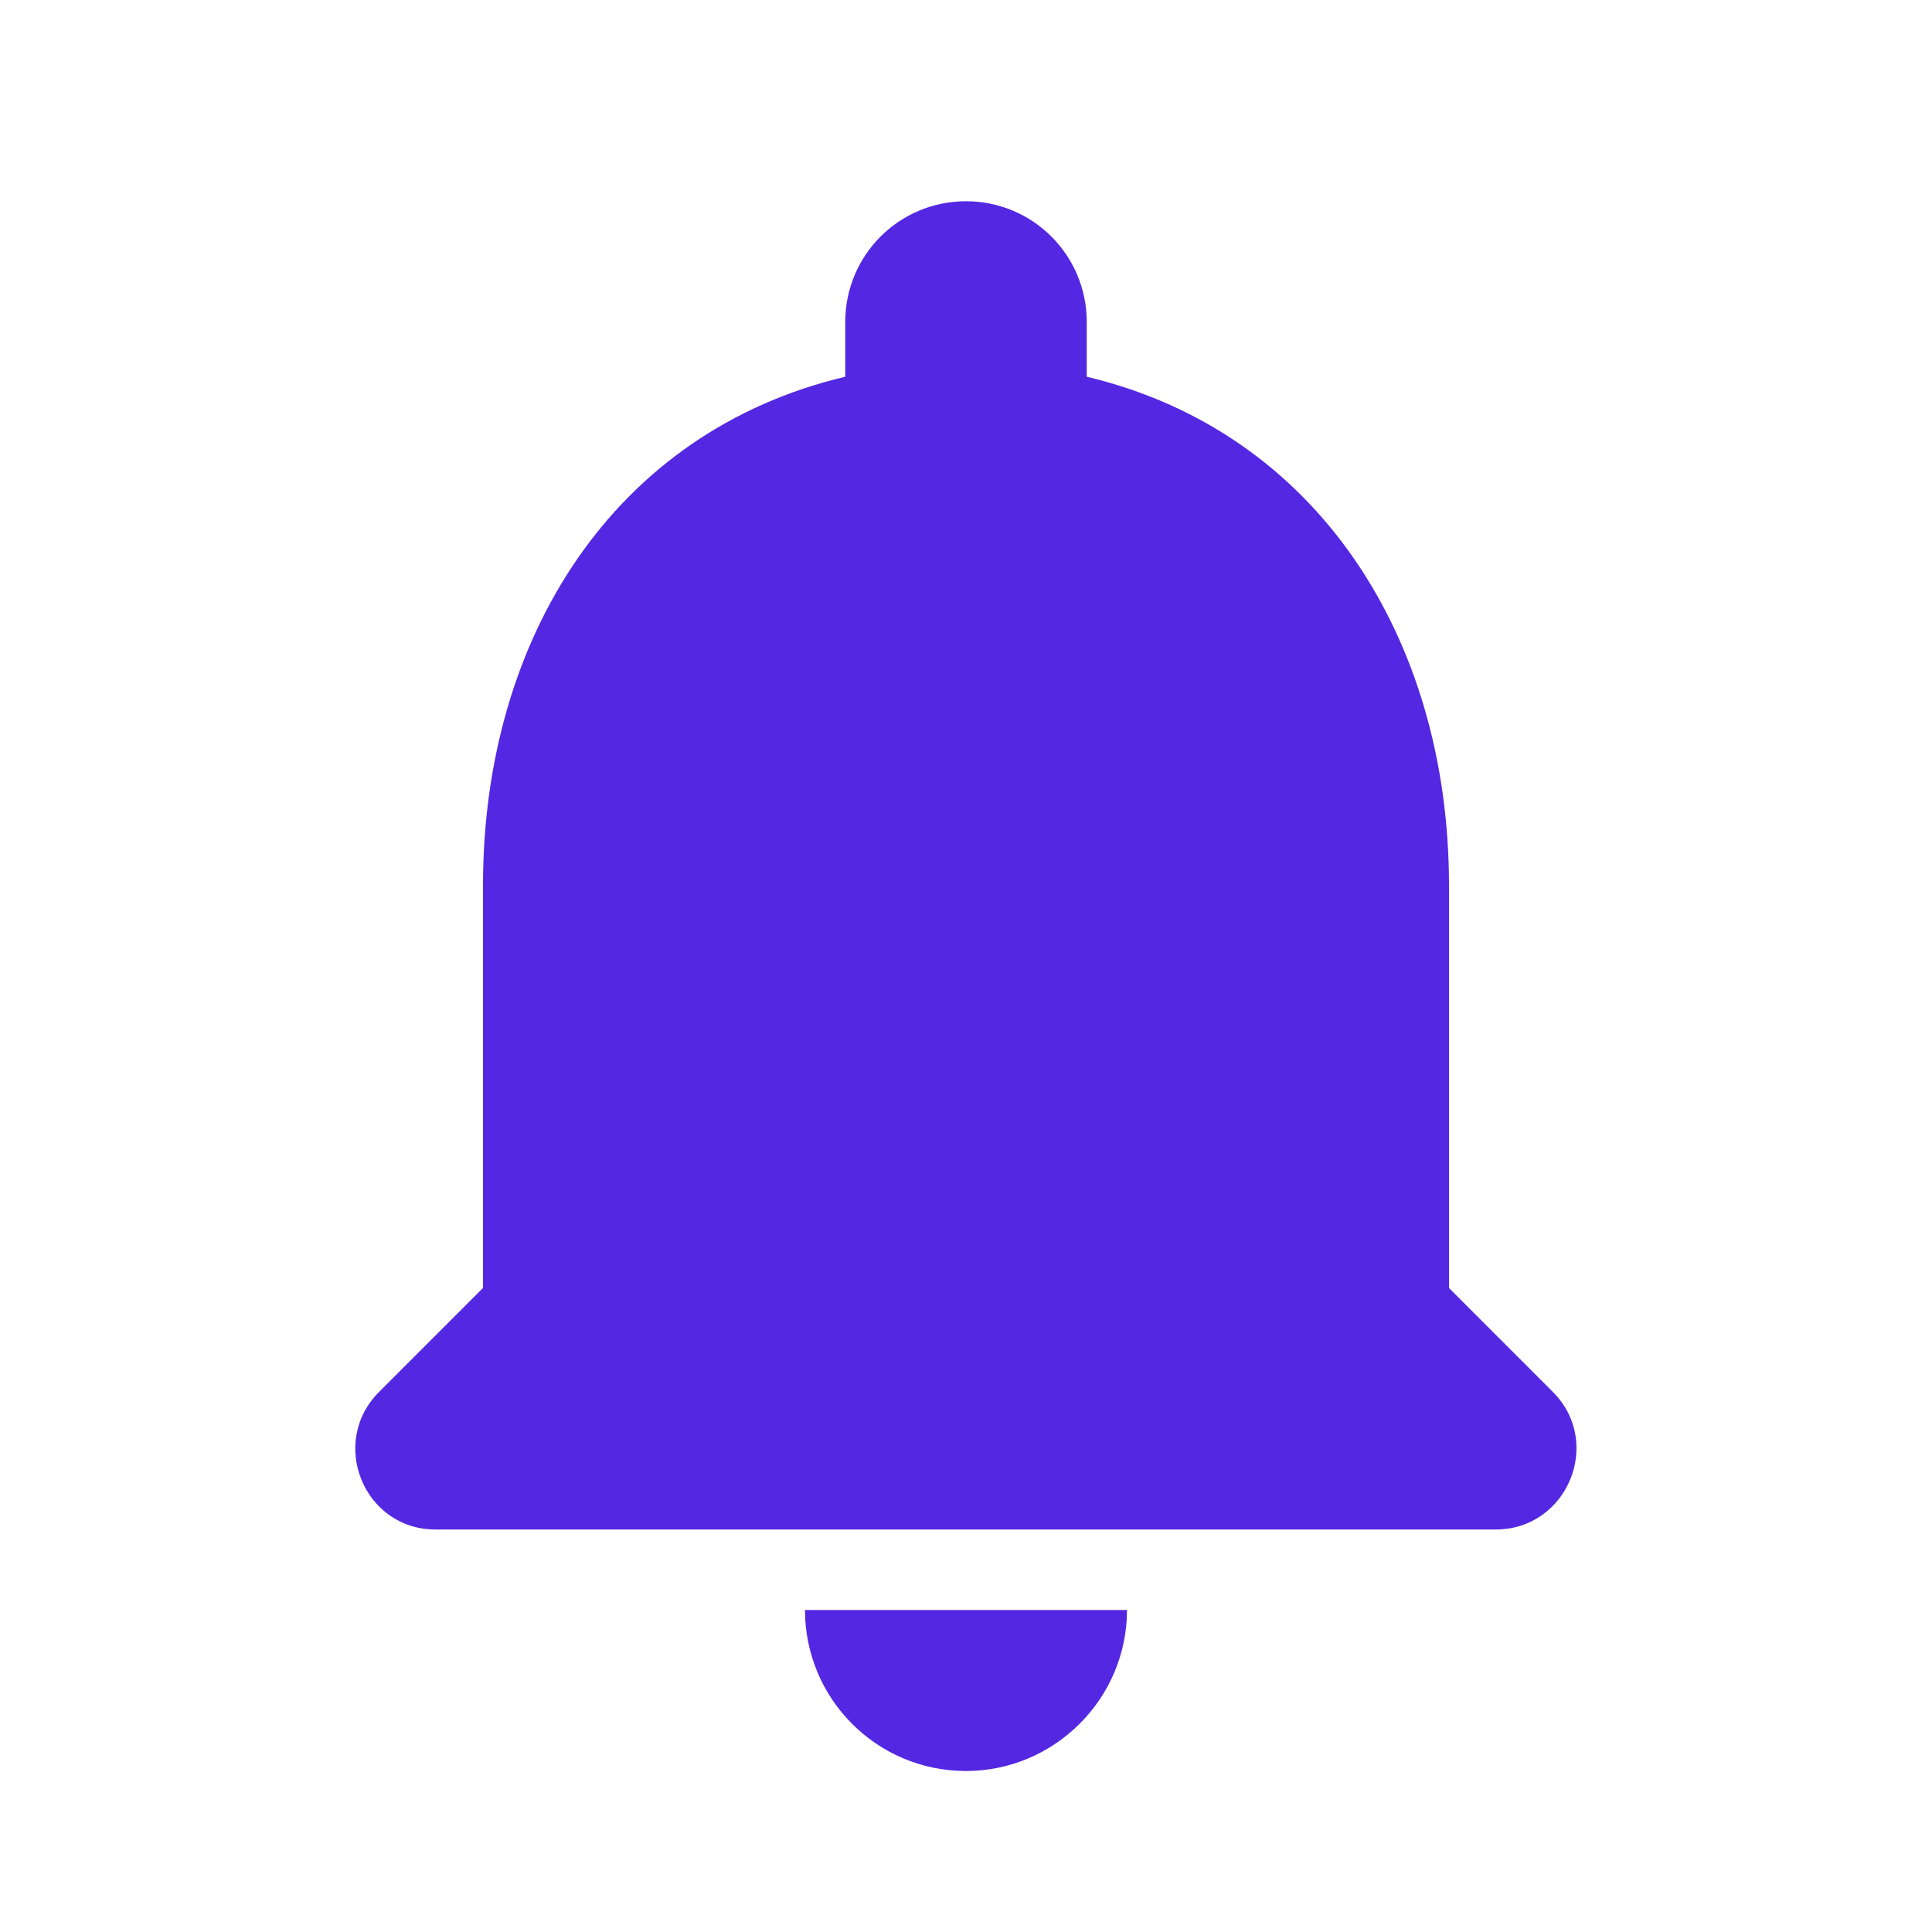
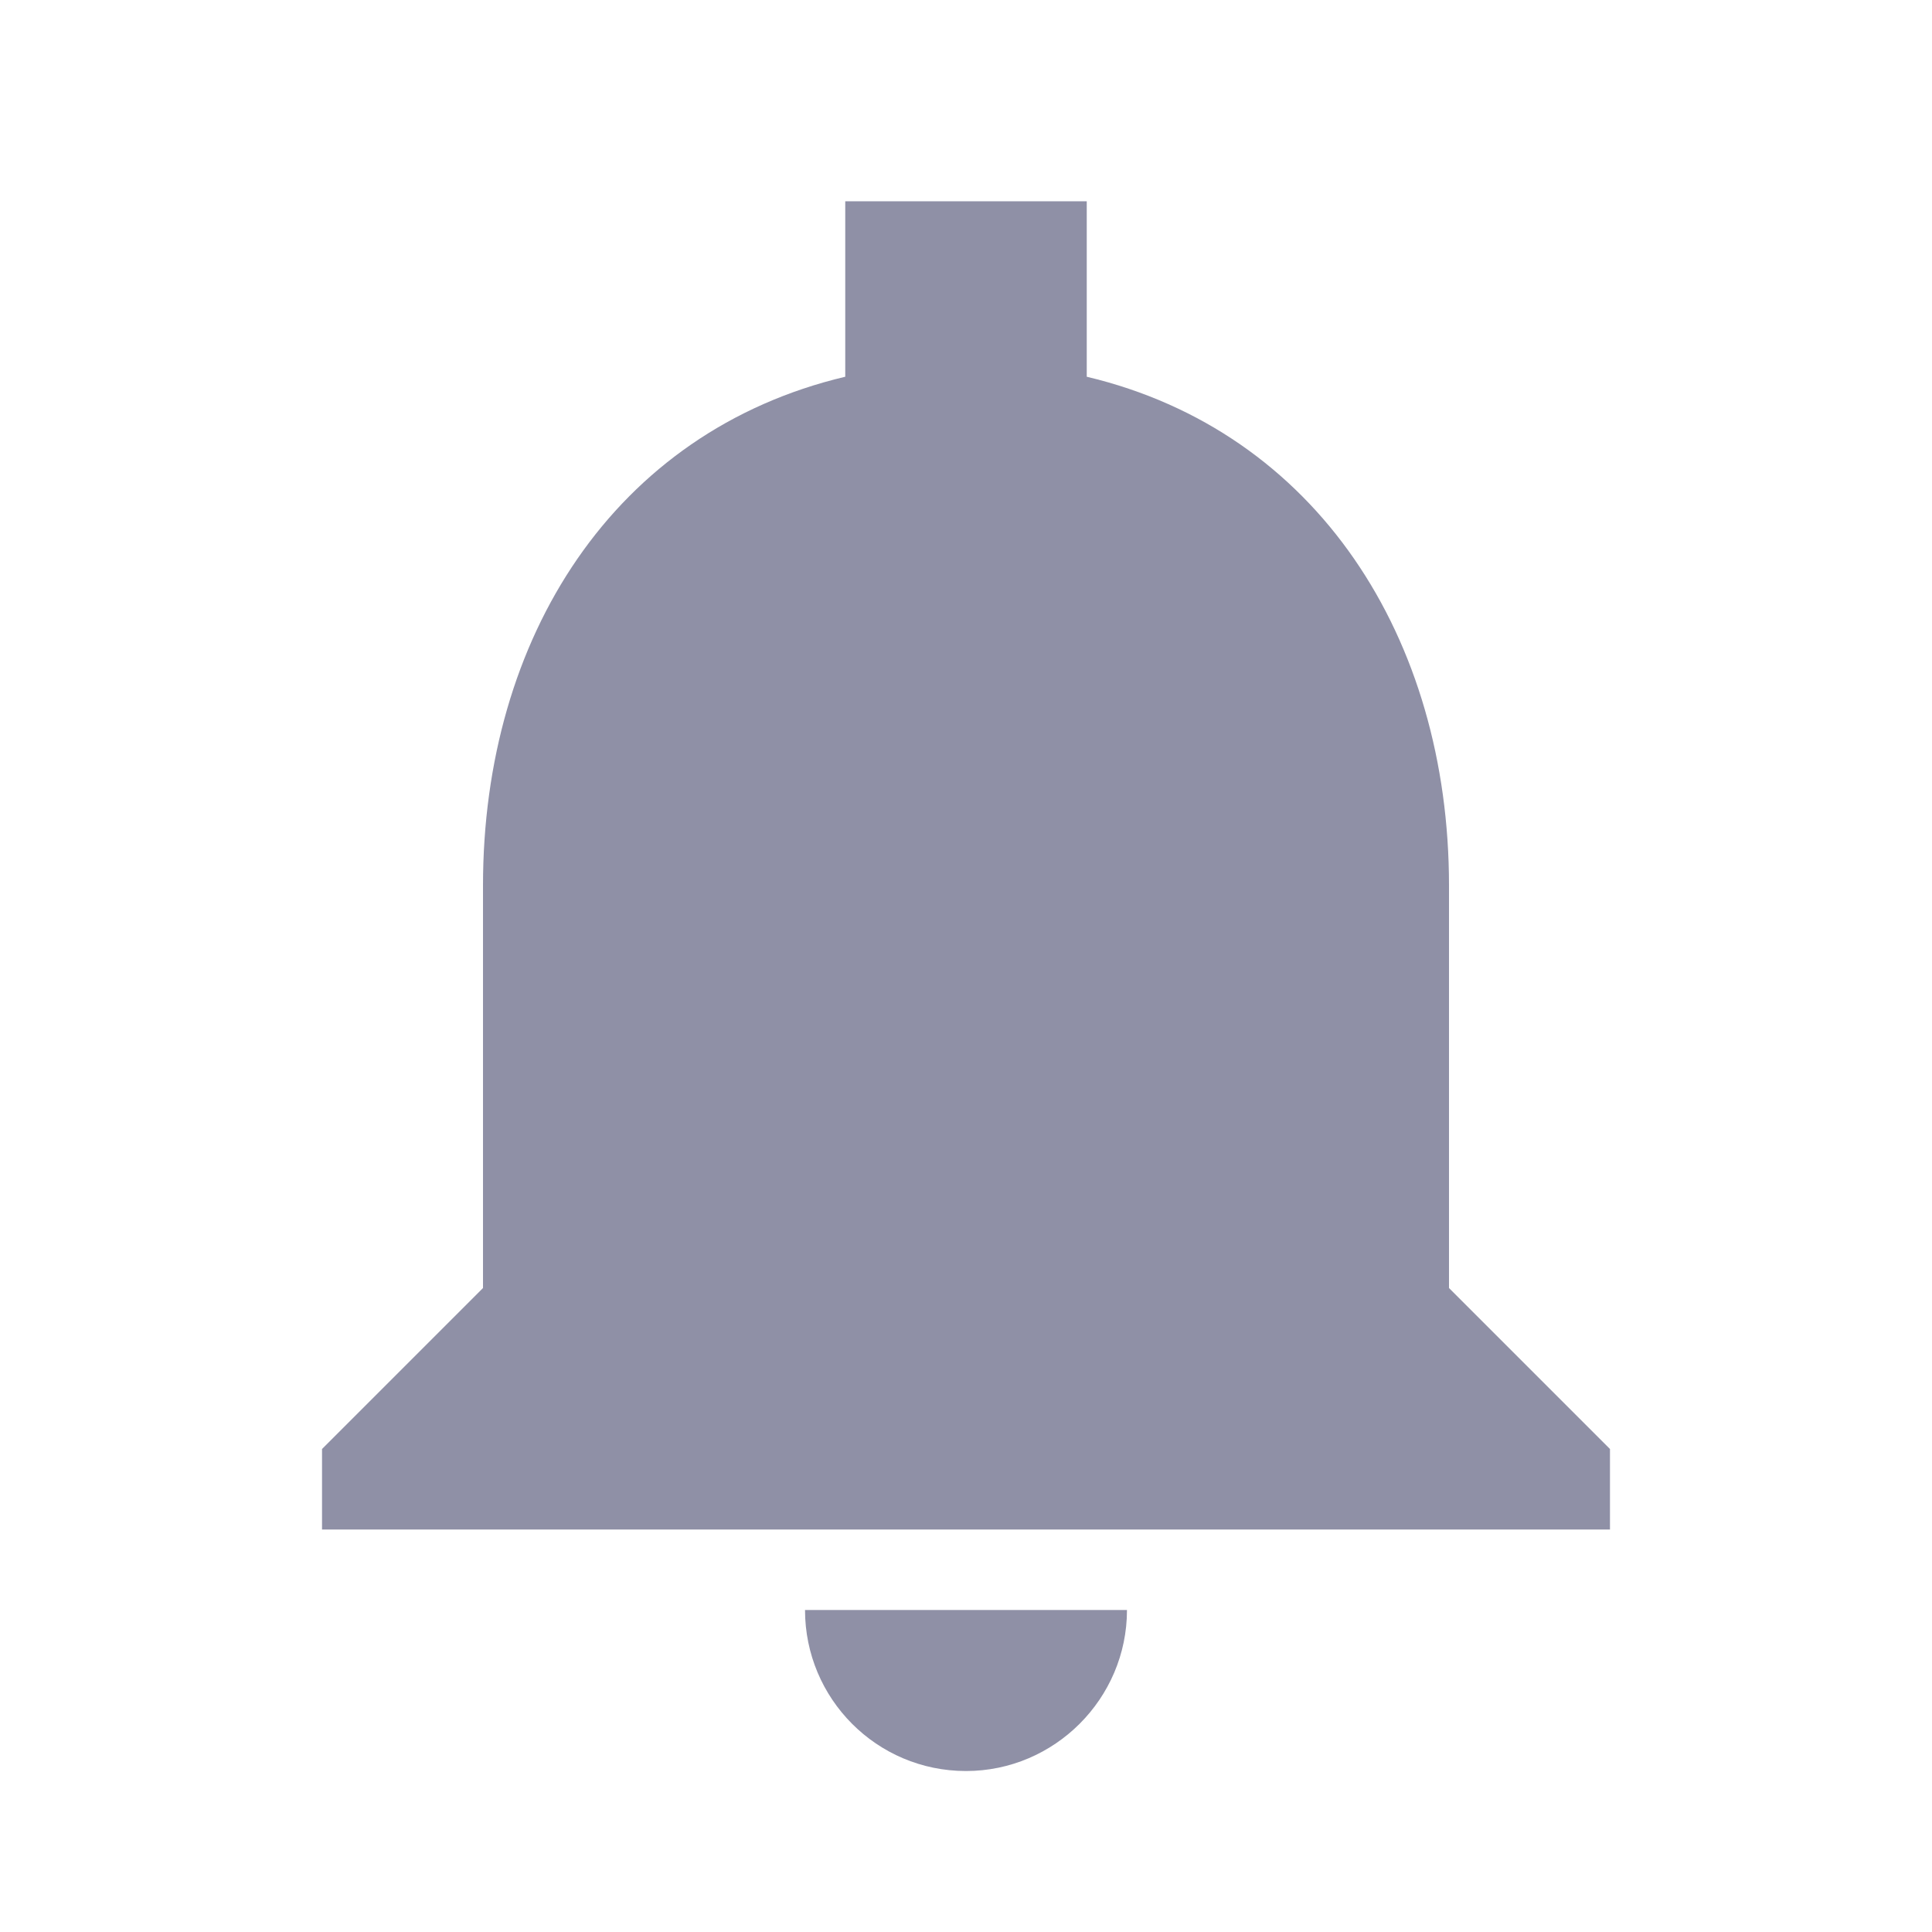
- <svg xmlns="http://www.w3.org/2000/svg" width="30" height="30" viewBox="0 0 30 30" fill="none">
-   <path d="M15 27.5C16.375 27.5 17.5 26.375 17.5 25H12.5C12.5 26.375 13.612 27.5 15 27.5ZM22.5 20V13.75C22.5 9.912 20.45 6.7 16.875 5.85V5C16.875 3.962 16.037 3.125 15 3.125C13.962 3.125 13.125 3.962 13.125 5V5.85C9.537 6.7 7.5 9.9 7.5 13.75V20L5.887 21.613C5.1 22.4 5.65 23.75 6.762 23.75H23.225C24.337 23.75 24.9 22.4 24.112 21.613L22.5 20Z" fill="#5427E2" />
+ <svg xmlns="http://www.w3.org/2000/svg" width="28" height="28" viewBox="0 0 28 28" fill="none">
+   <path d="M14 25.667C15.283 25.667 16.333 24.617 16.333 23.333H11.667C11.667 24.617 12.705 25.667 14 25.667ZM21 18.667V12.833C21 9.252 19.087 6.253 15.75 5.46V2.917H12.25V5.46C8.902 6.253 7 9.24 7 12.833V18.667L4.667 21V22.167H23.333V21L21 18.667Z" fill="#8F90A6" />
</svg>
